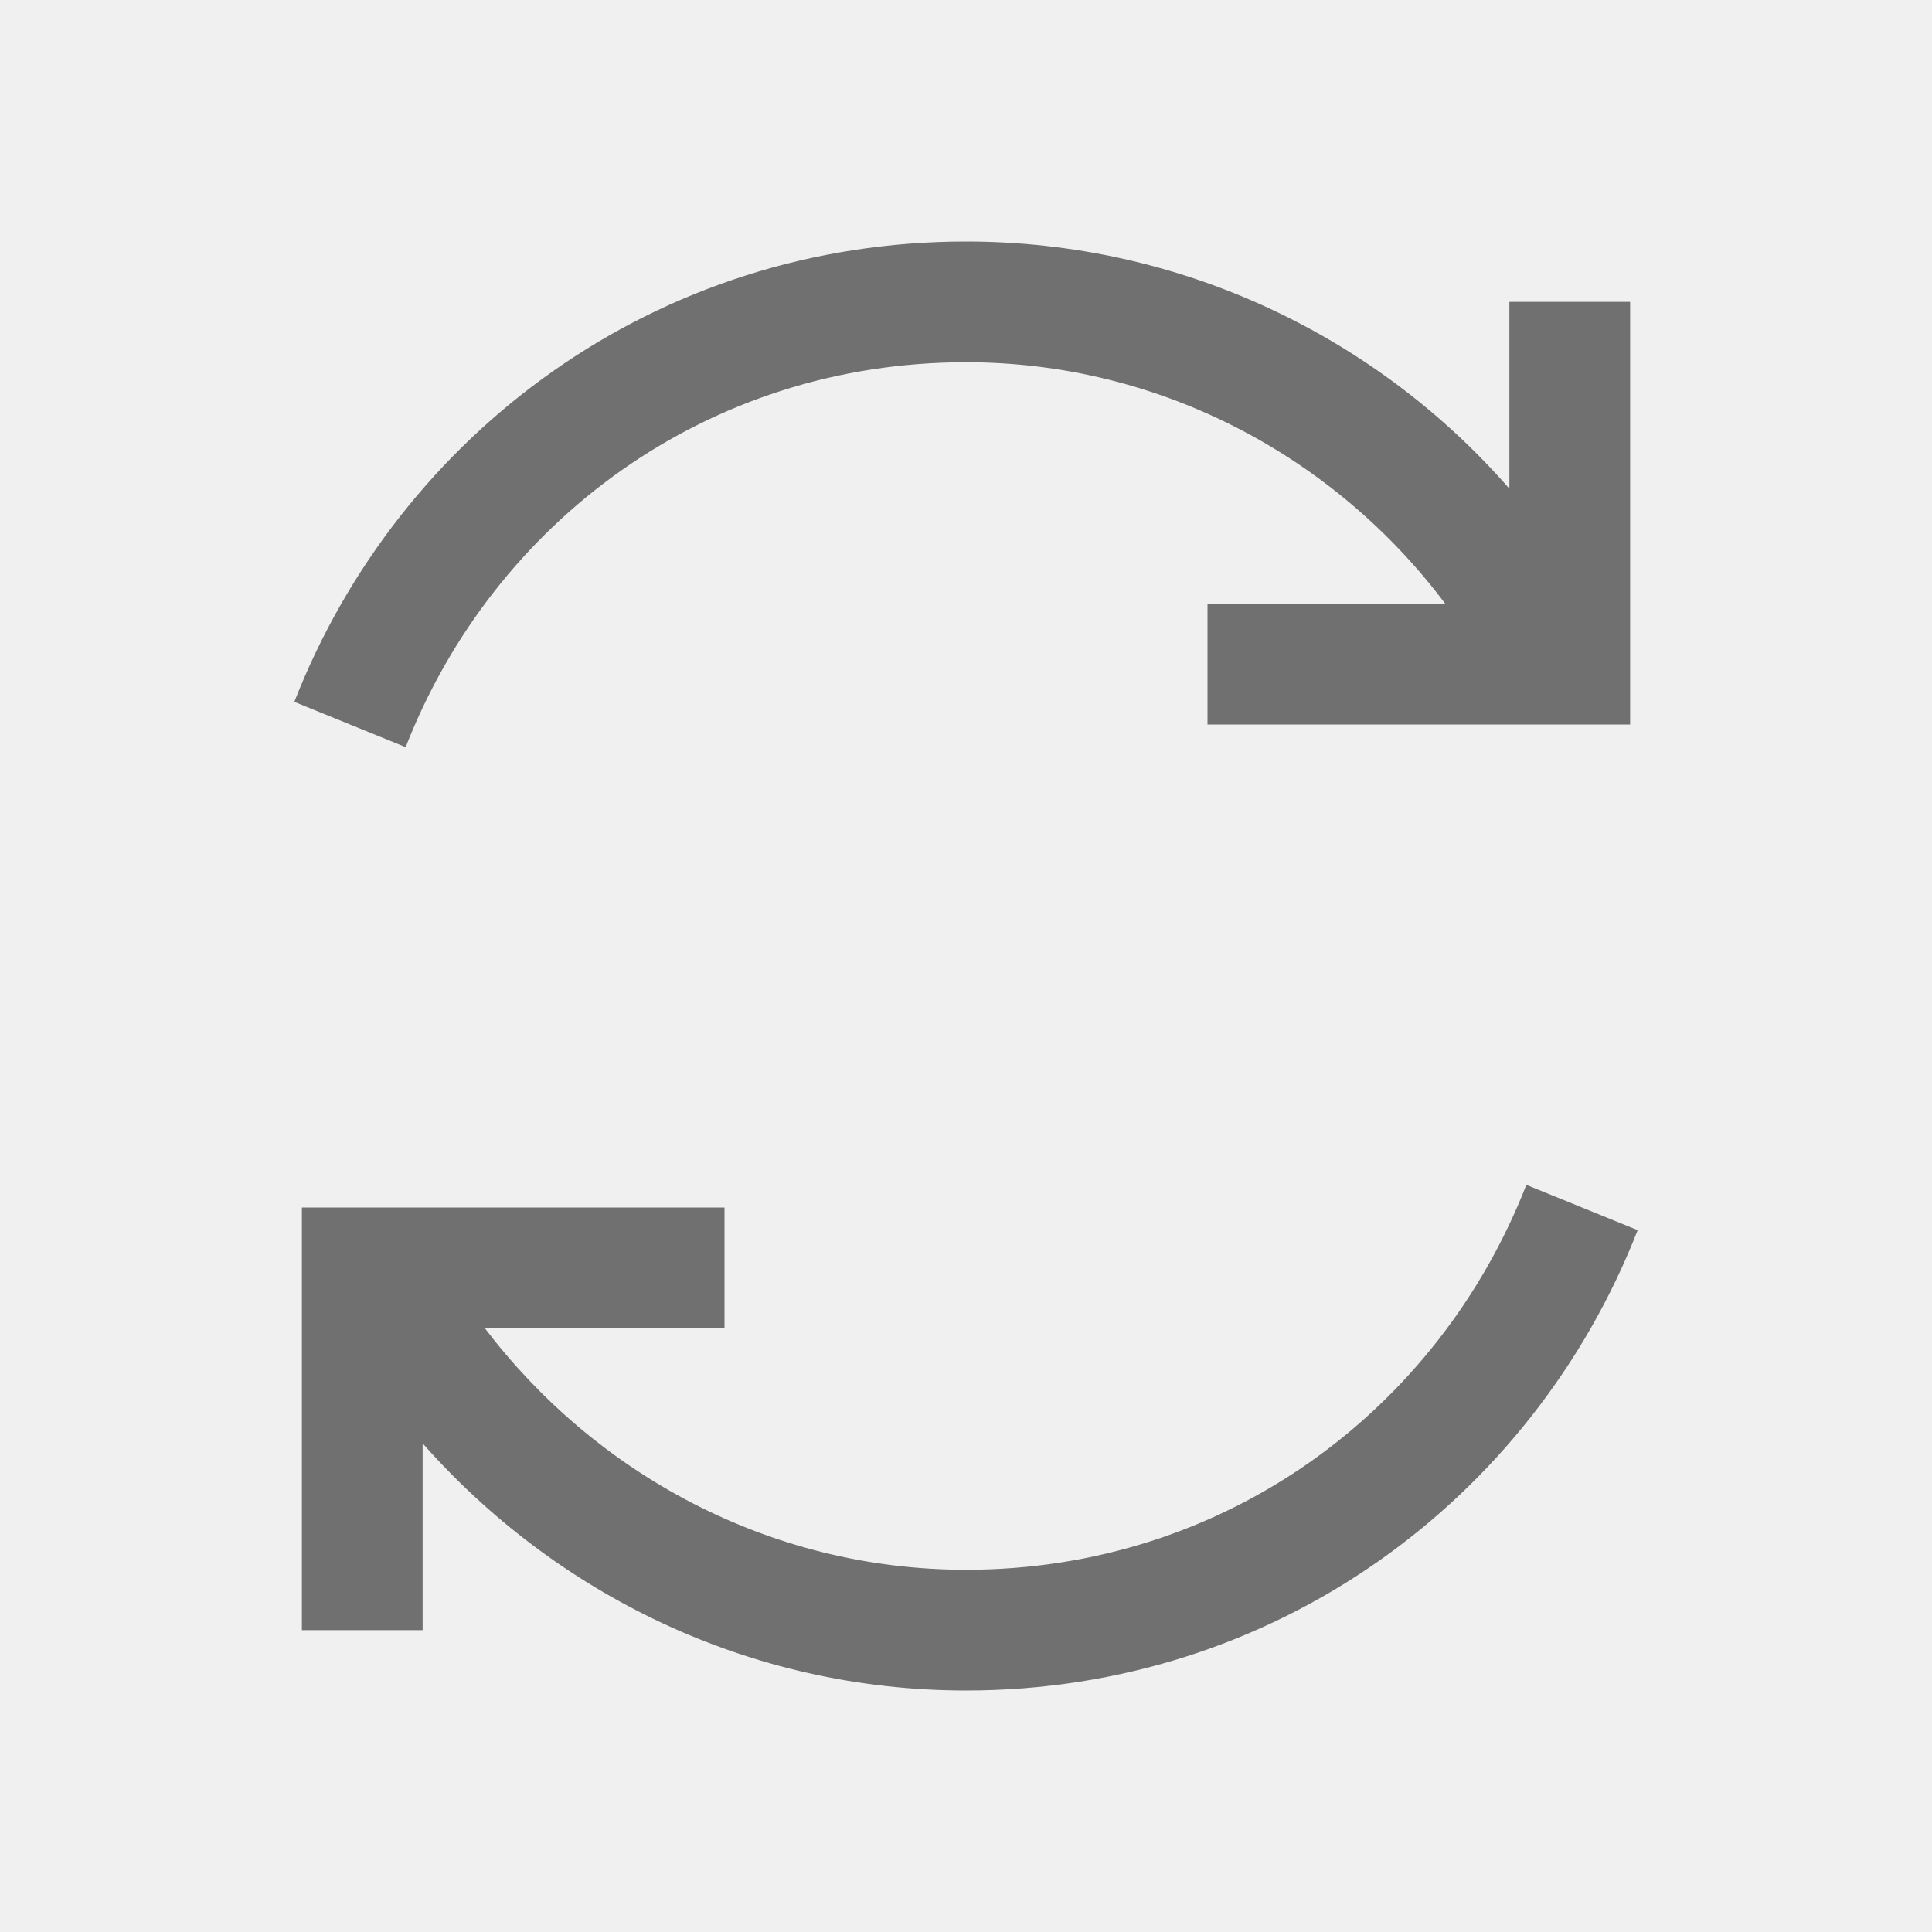
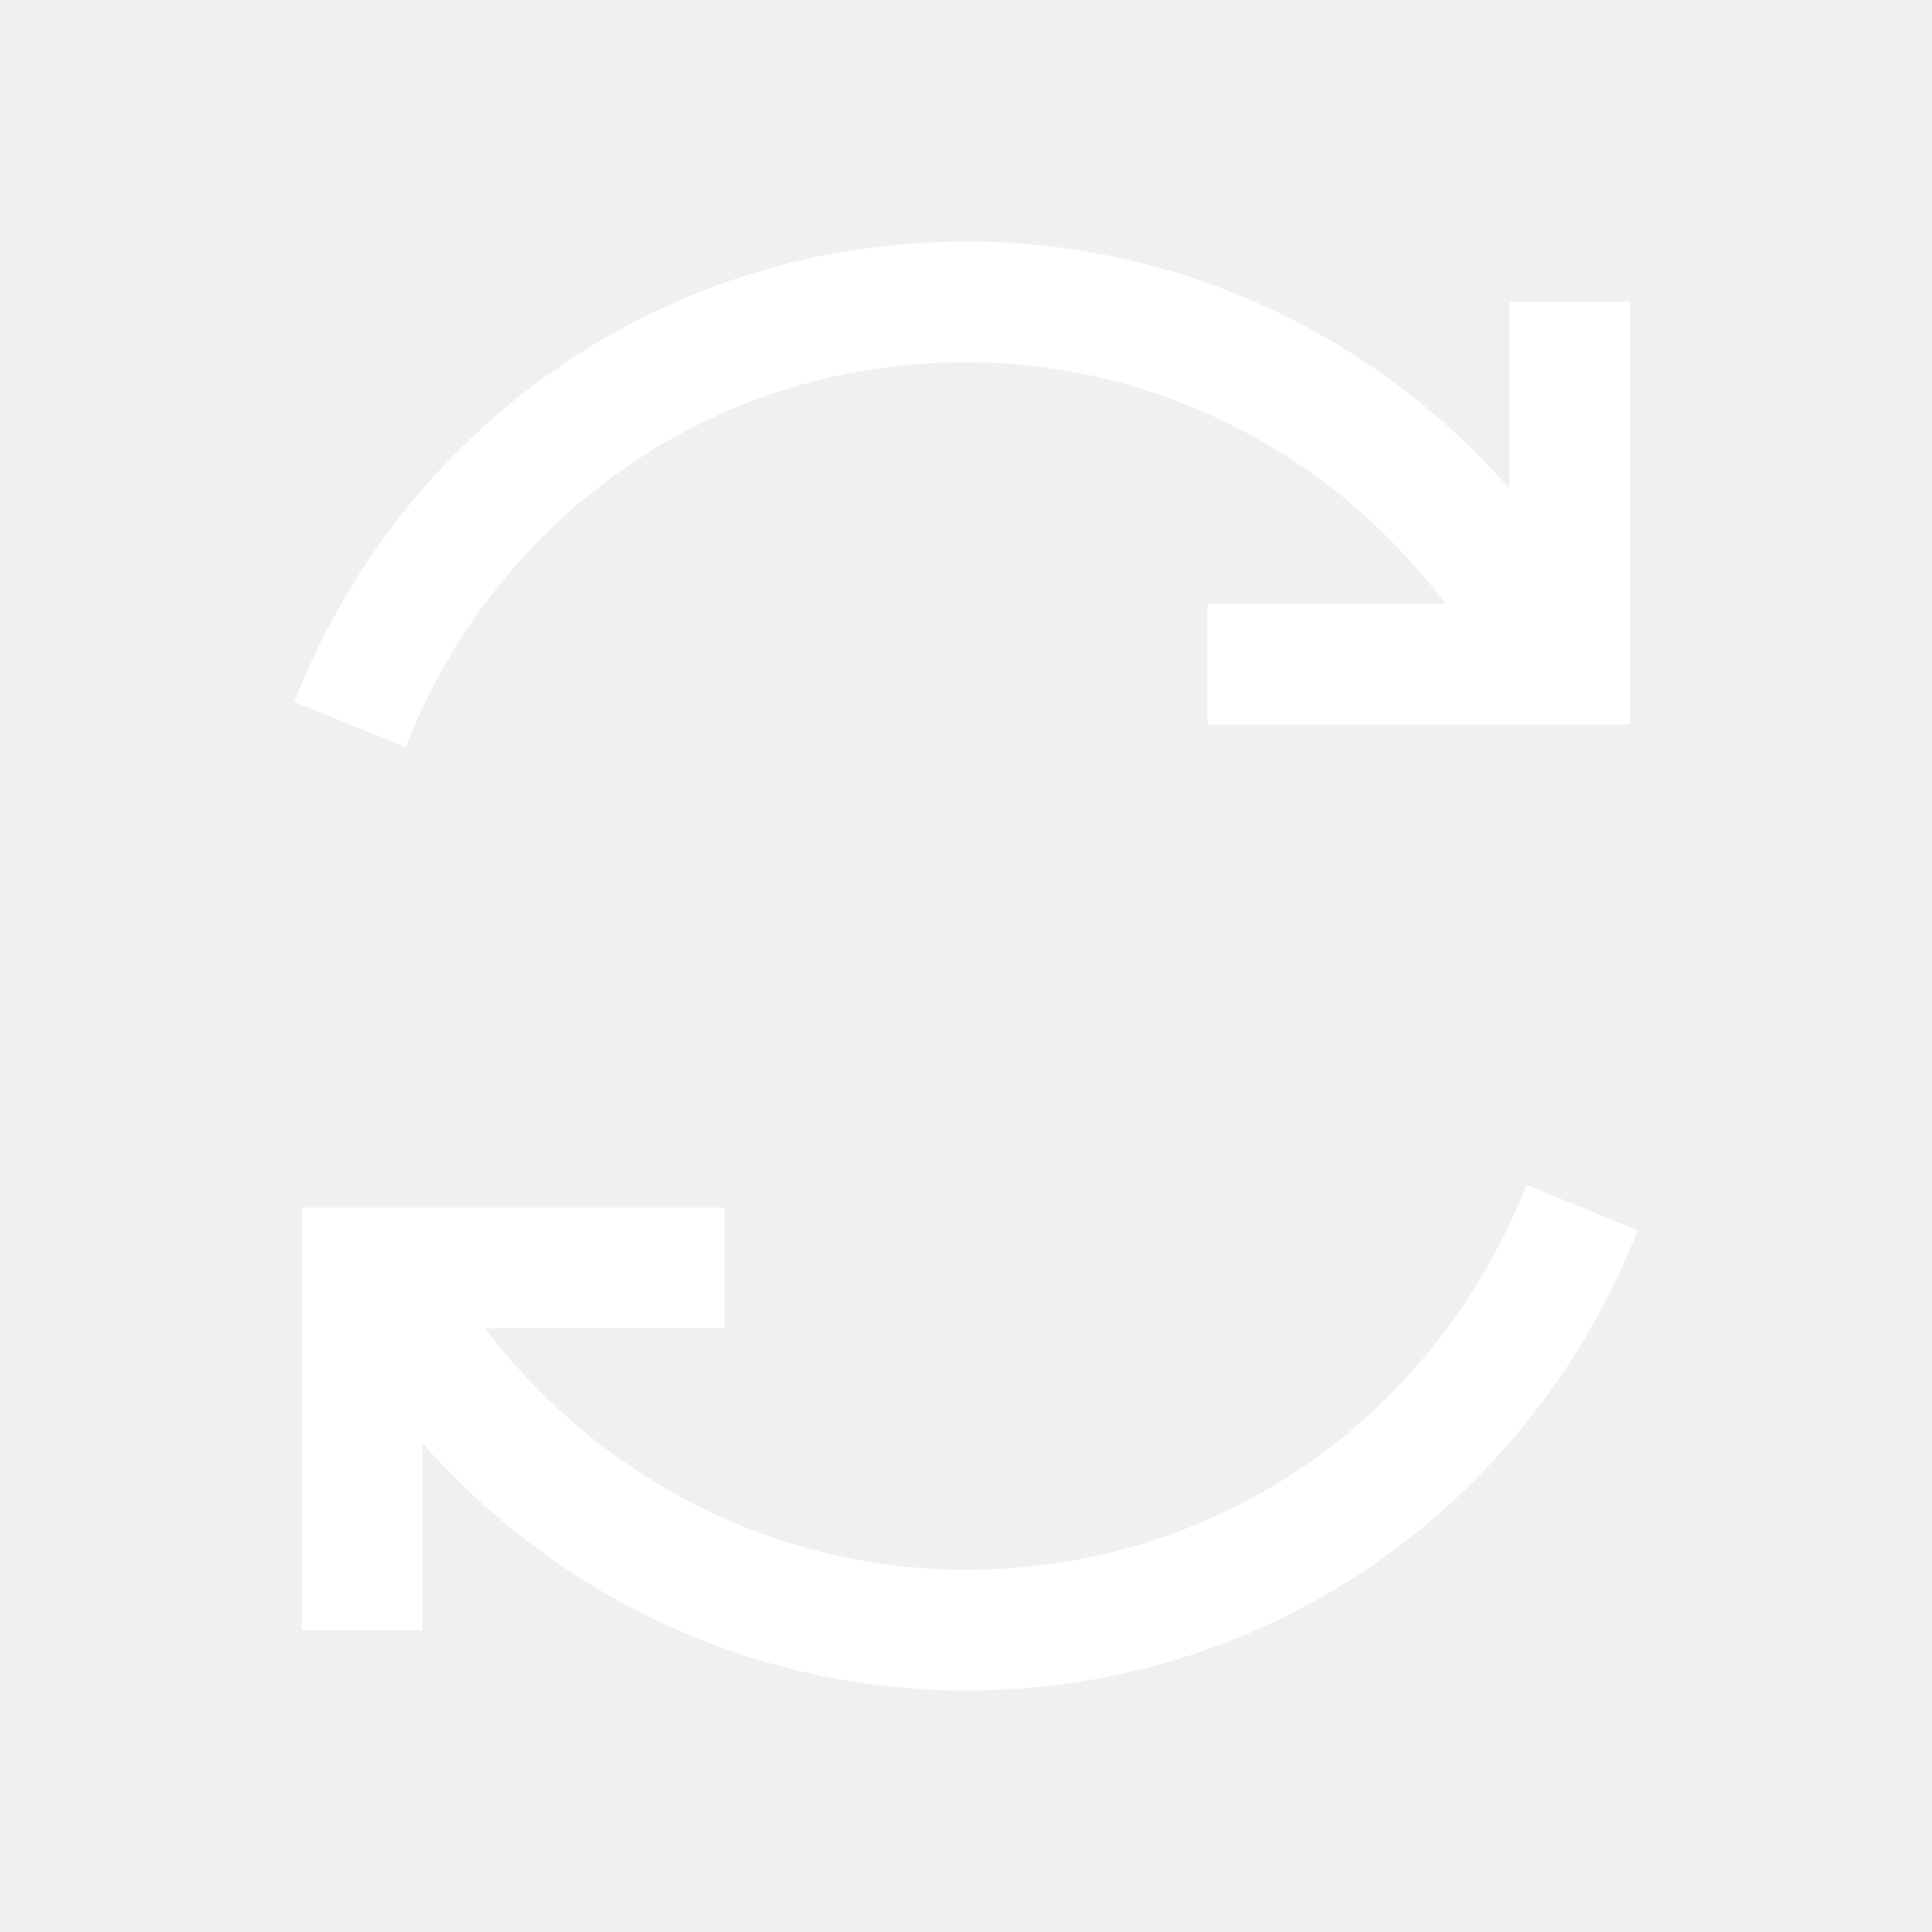
- <svg xmlns="http://www.w3.org/2000/svg" width="30" height="30" viewBox="0 0 32 32" fill="#707070">
+ <svg xmlns="http://www.w3.org/2000/svg" width="30" height="30" viewBox="0 0 32 32" fill="#ffffff">
  <path d="M 16 4 C 10.887 4 6.617 7.16 4.875 11.625 L 6.719 12.375 C 8.176 8.641 11.711 6 16 6 C 19.242 6 22.133 7.59 23.938 10 L 20 10 L 20 12 L 27 12 L 27 5 L 25 5 L 25 8.094 C 22.809 5.582 19.57 4 16 4 Z" />
  <path d="M 25.281 19.625 C 23.824 23.359 20.289 26 16 26 C 12.723 26 9.844 24.387 8.031 22 L 12 22 L 12 20 L 5 20 L 5 27 L 7 27 L 7 23.906 C 9.188 26.387 12.395 28 16 28 C 21.113 28 25.383 24.84 27.125 20.375 Z" />
</svg>
